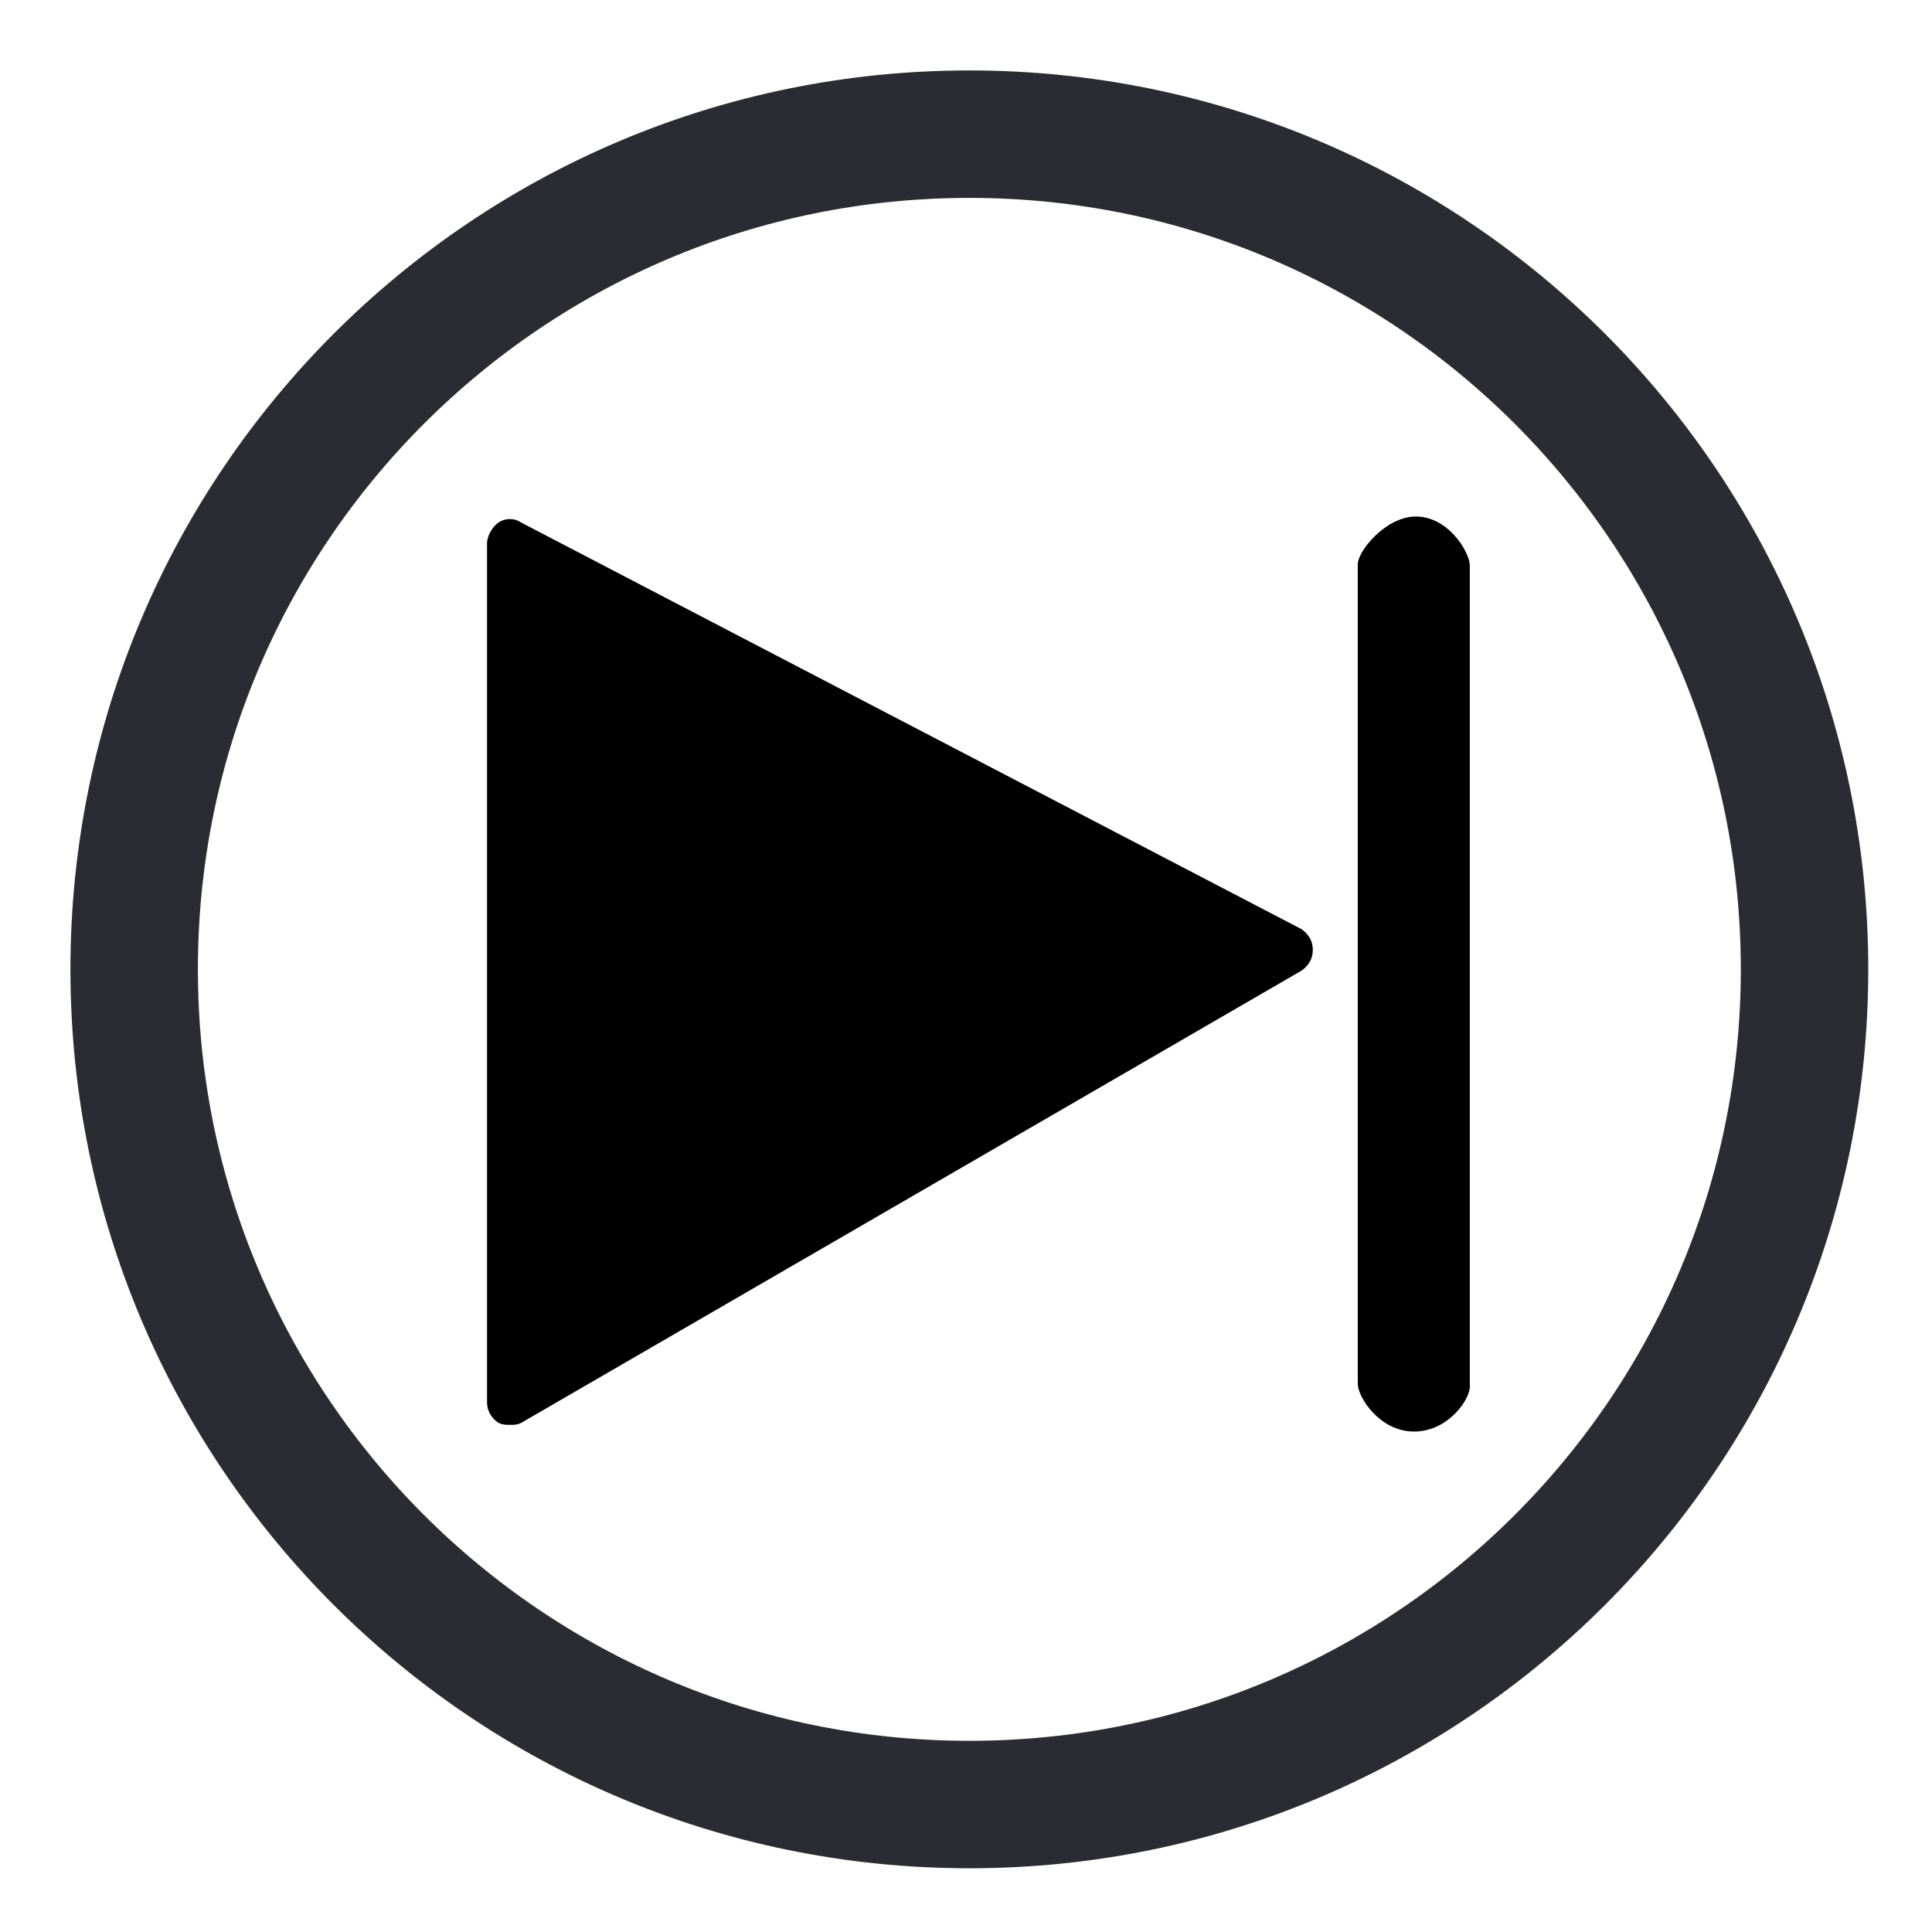
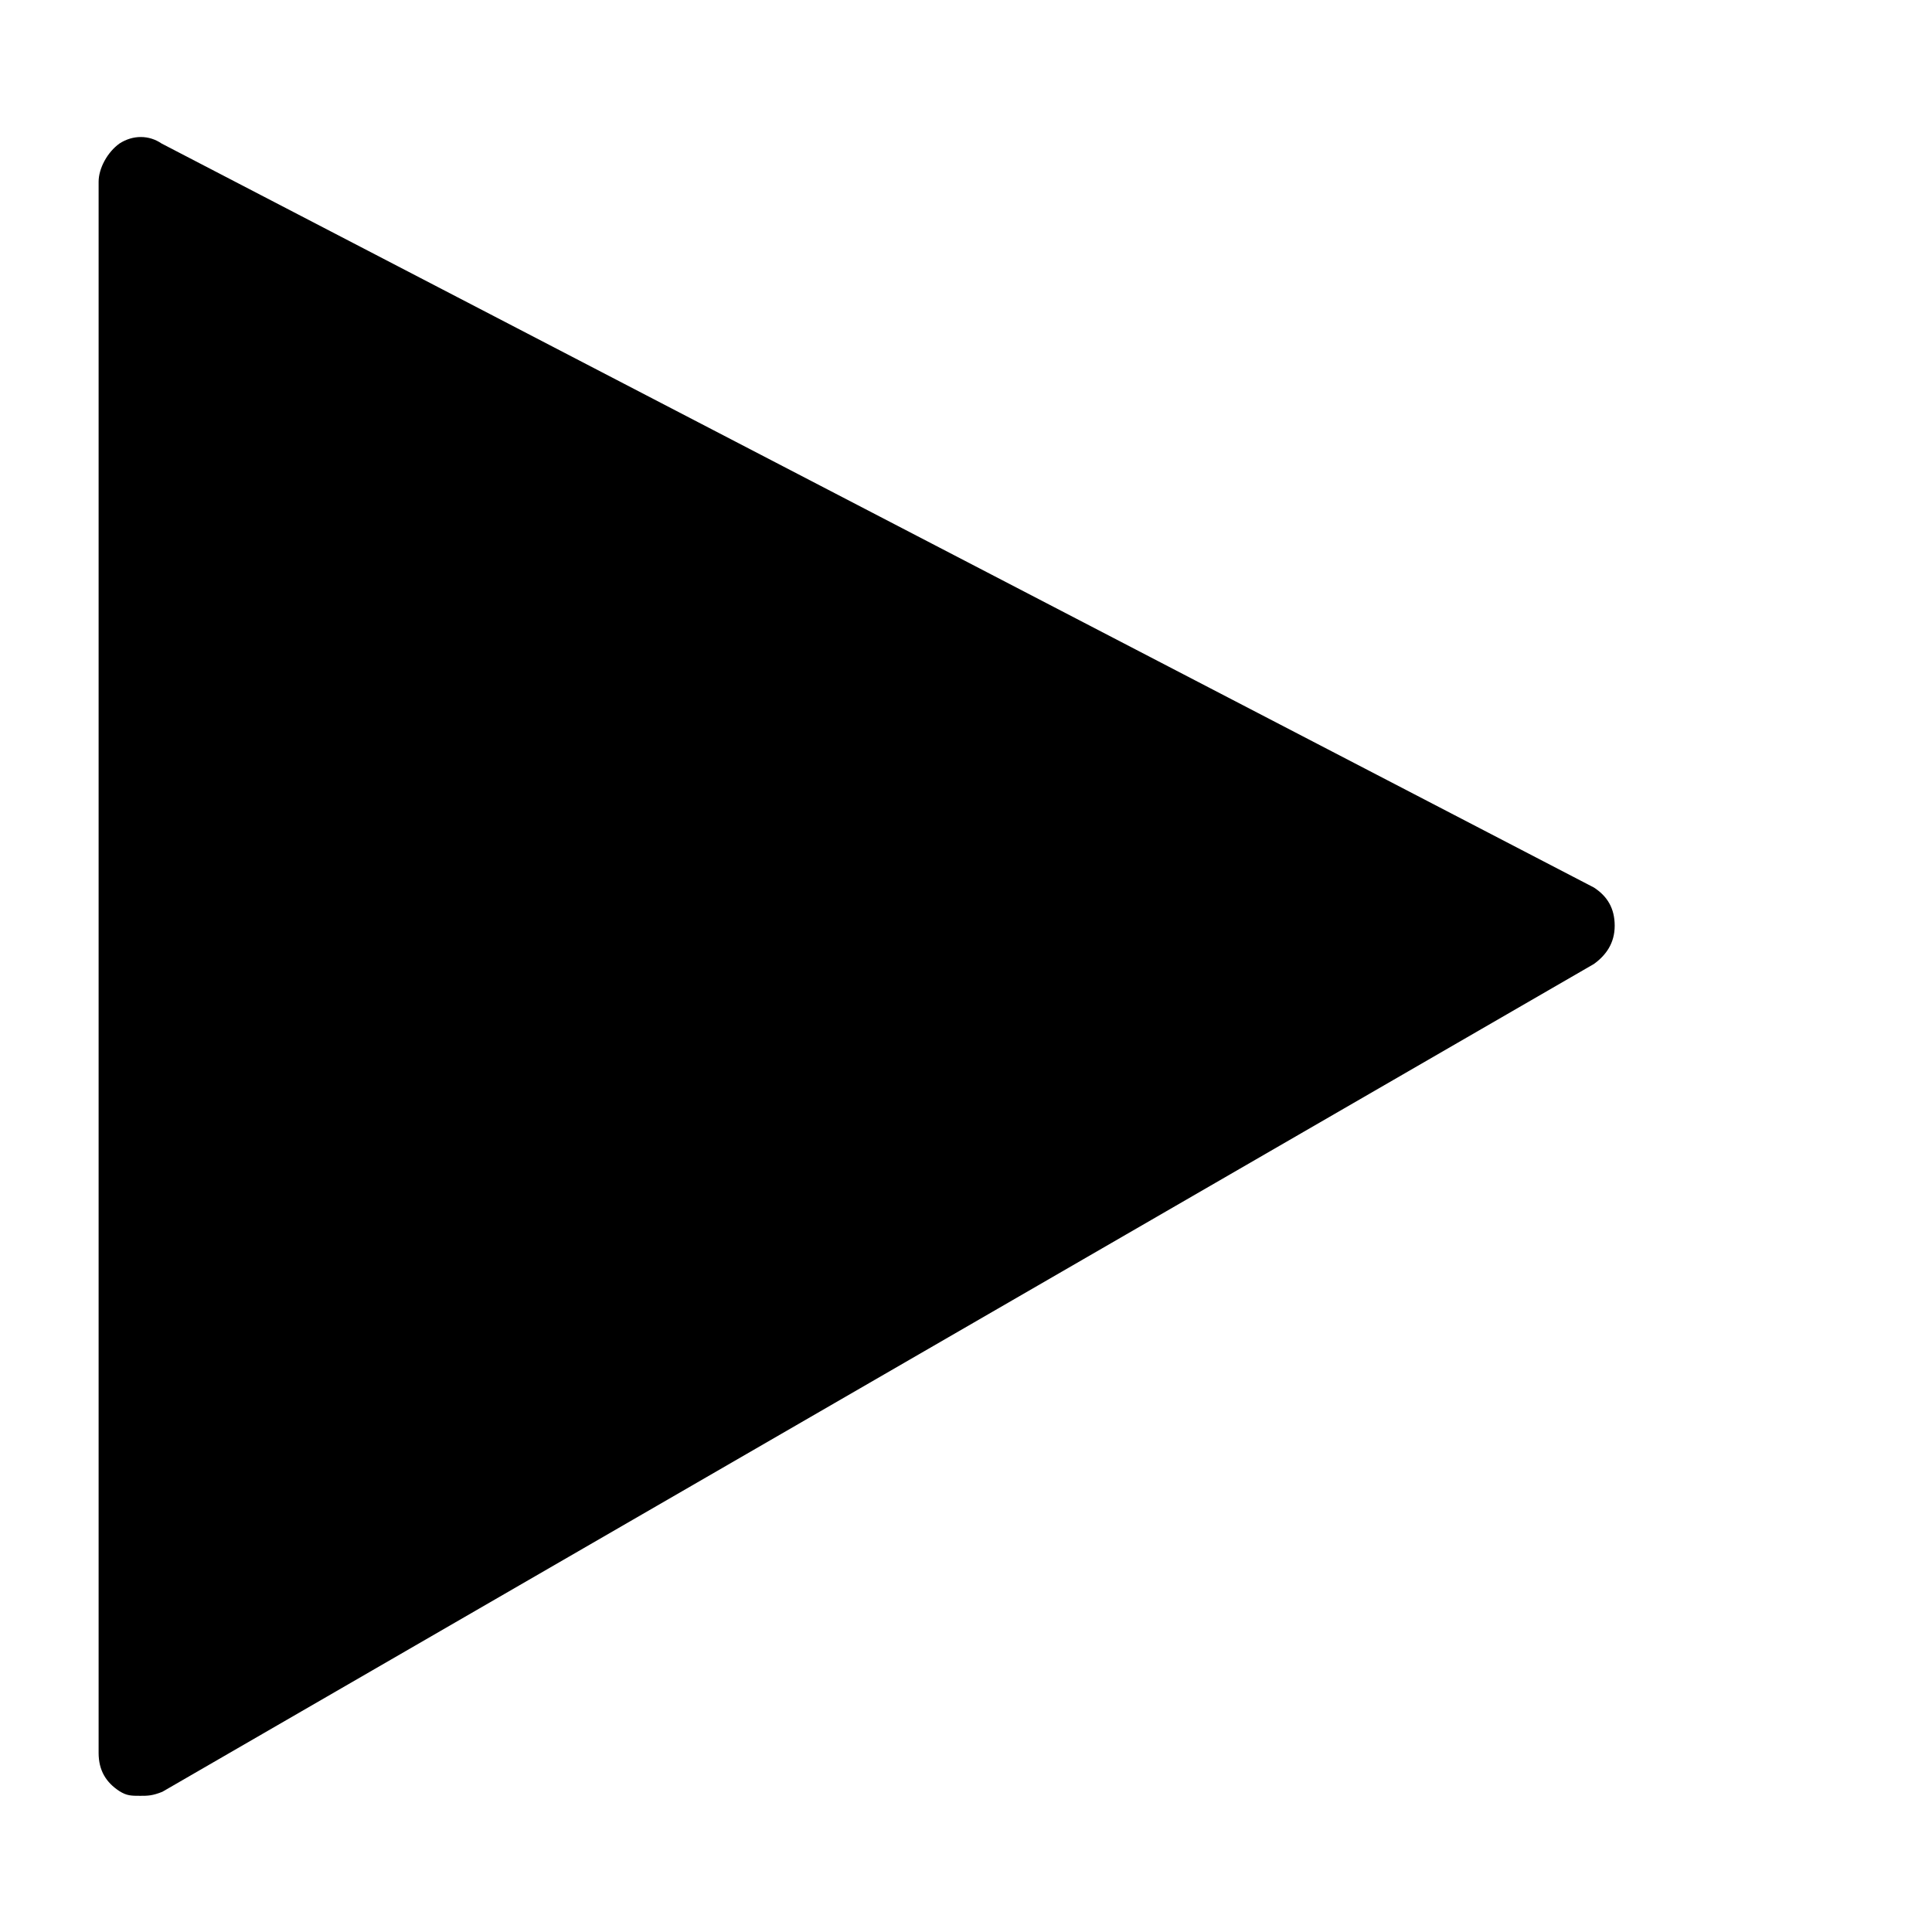
<svg xmlns="http://www.w3.org/2000/svg" version="1.1" id="Layer_1" x="0px" y="0px" viewBox="0 0 288 288" enable-background="new 0 0 288 288" xml:space="preserve">
  <g>
-     <path d="M76,212.4c-0.7,0-1,0-1.7-0.3c-1-0.7-1.7-1.7-1.7-3.1V81c0-1,0.7-2.4,1.7-3.1s2.4-0.7,3.4,0L194,138.5   c1,0.7,1.7,1.7,1.7,3.1c0,1.4-0.7,2.4-1.7,3.1L77.7,212.1C77.1,212.4,76.7,212.4,76,212.4z" />
+     <path d="M20.9,267.7c-1.3,0-2,0-3.1-0.7c-2-1.3-3.1-3.1-3.1-5.7V27.1c0-2,1.3-4.4,3.1-5.7c2-1.3,4.4-1.3,6.3,0l213.5,110.9   c2,1.3,3.1,3.1,3.1,5.7c0,2.6-1.3,4.4-3.1,5.7L24.2,267.1C22.7,267.7,22,267.7,20.9,267.7z" />
  </g>
-   <g>
-     <path d="M210.8,213.4c-5.2,0-8.4-5.2-8.4-7.1V84.1c0-1.9,4-6.9,8.4-7.1c5-0.2,8.3,5.3,8.3,7.3v122.1   C219.4,208.3,216,213.4,210.8,213.4z" />
-   </g>
-   <circle fill="none" stroke="rgb(43,43,51)" stroke-width="19" stroke-miterlimit="10" cx="144.5" cy="144.5" r="124.5" />
</svg>
